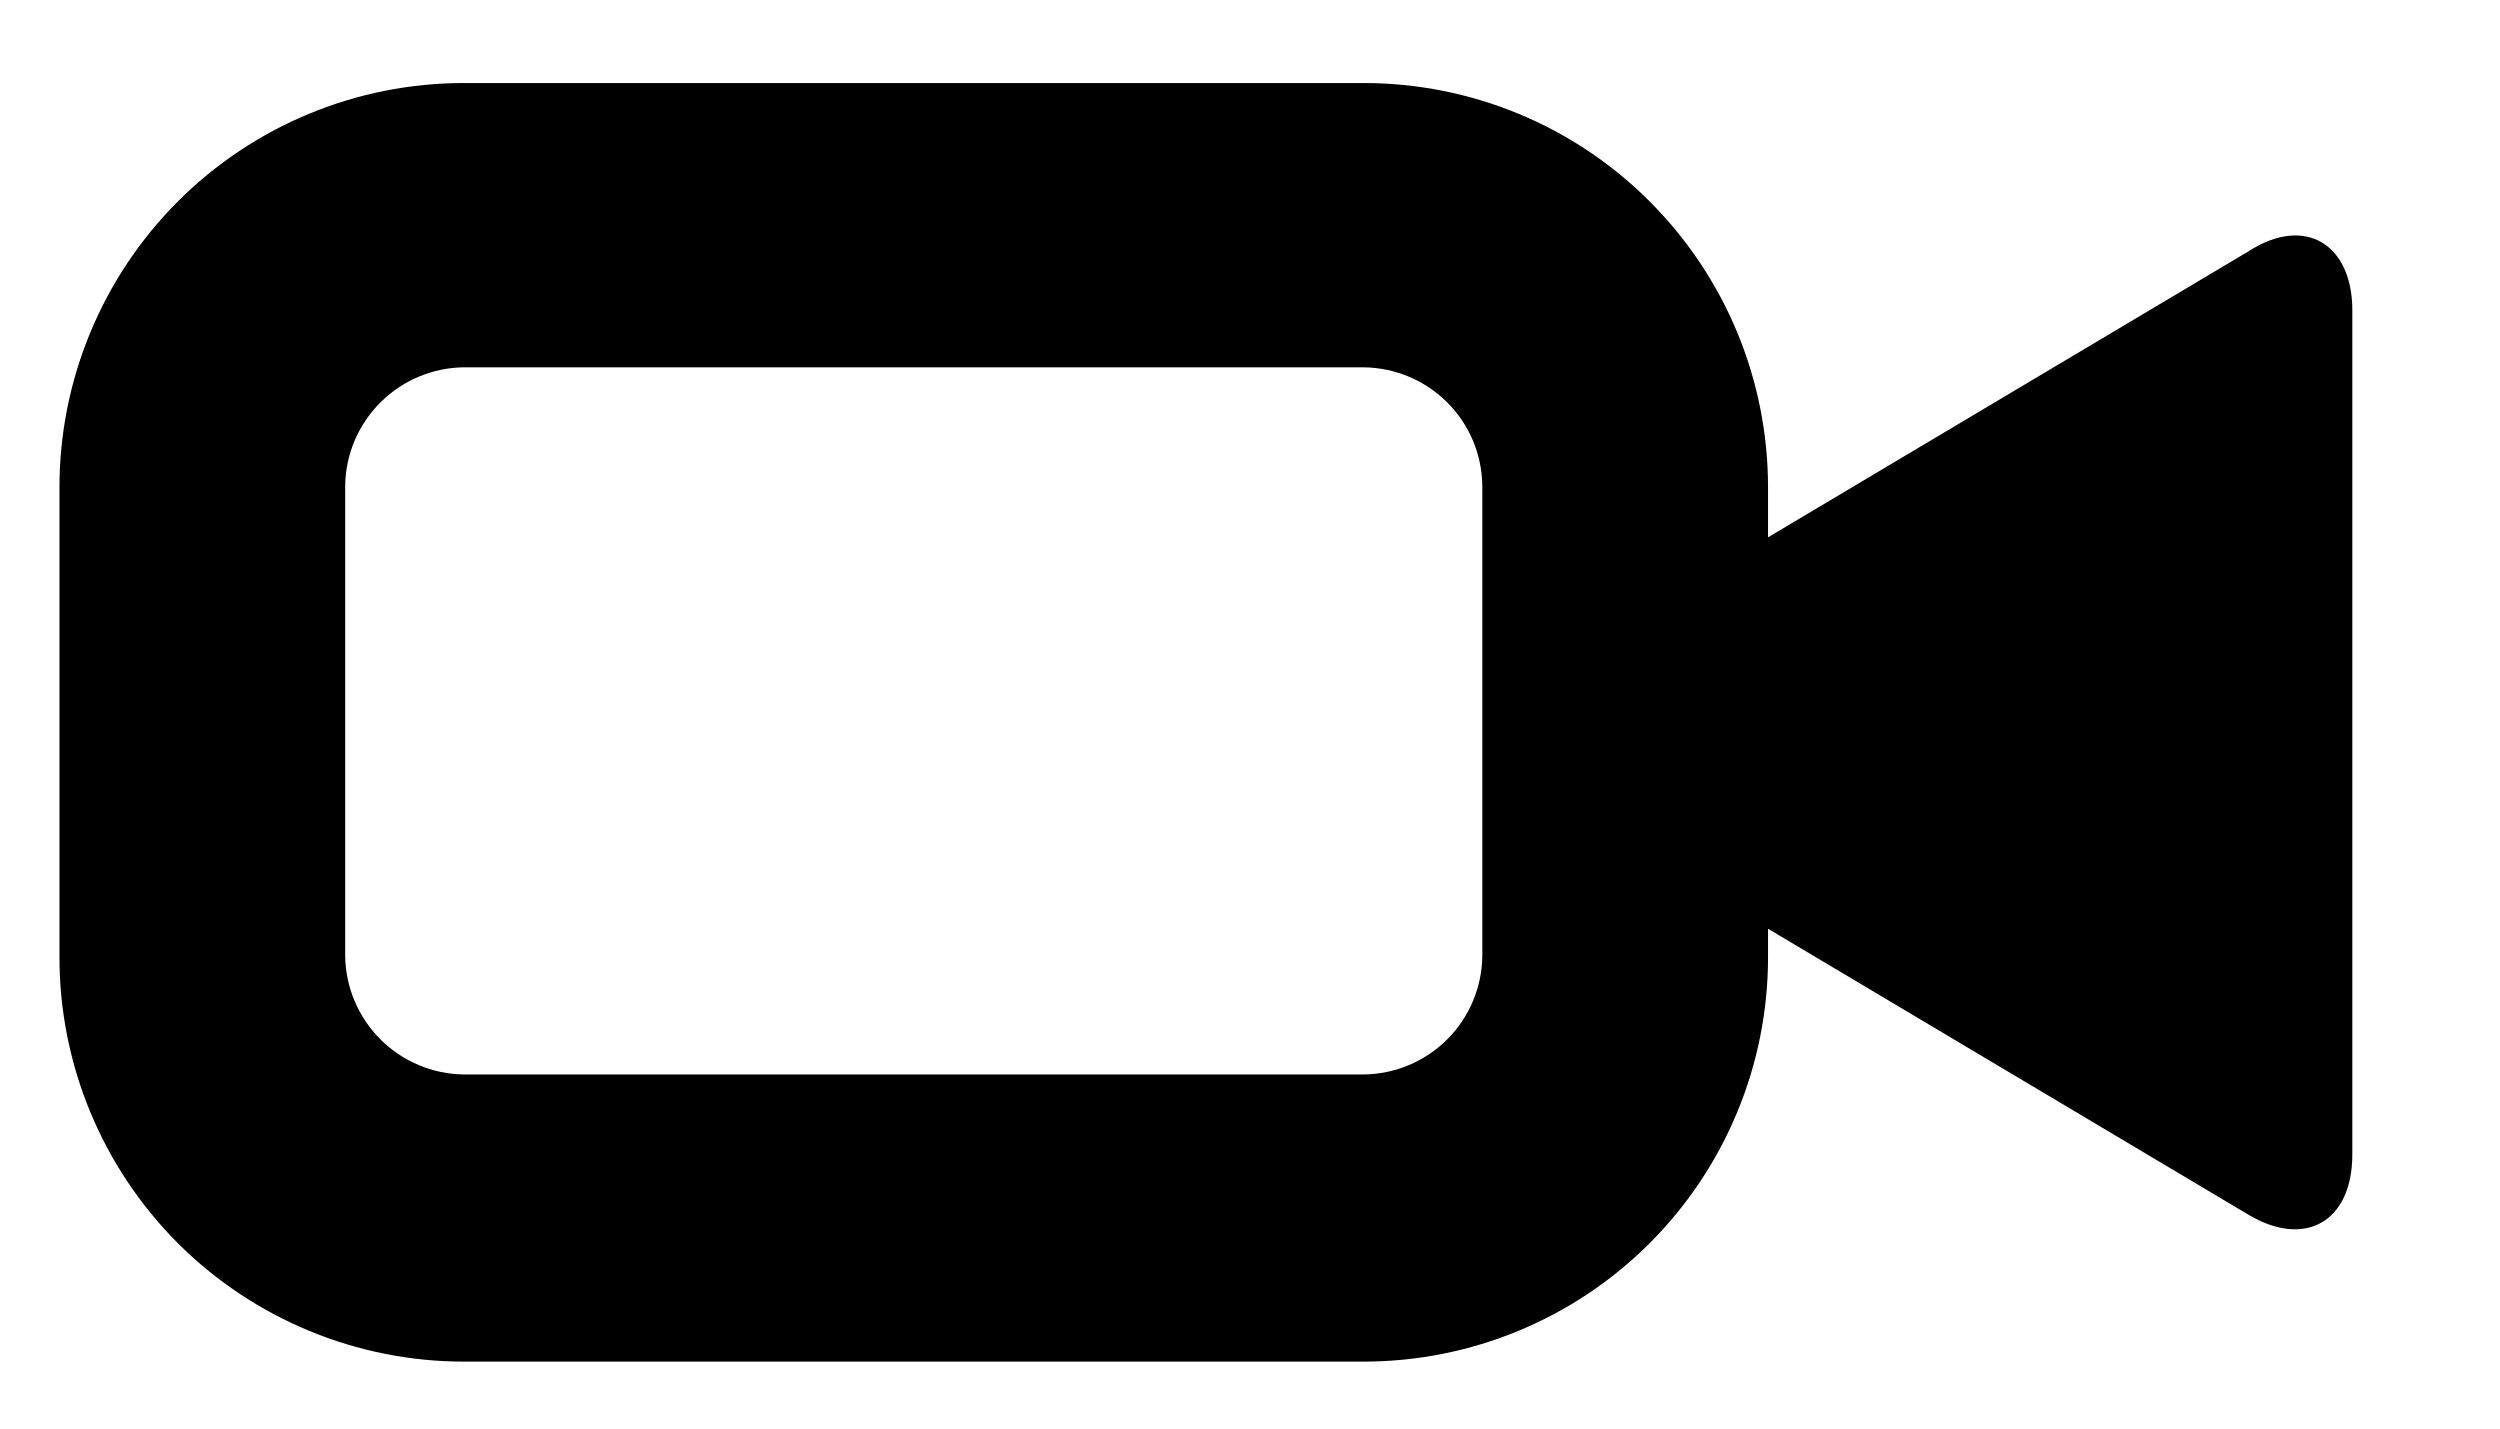
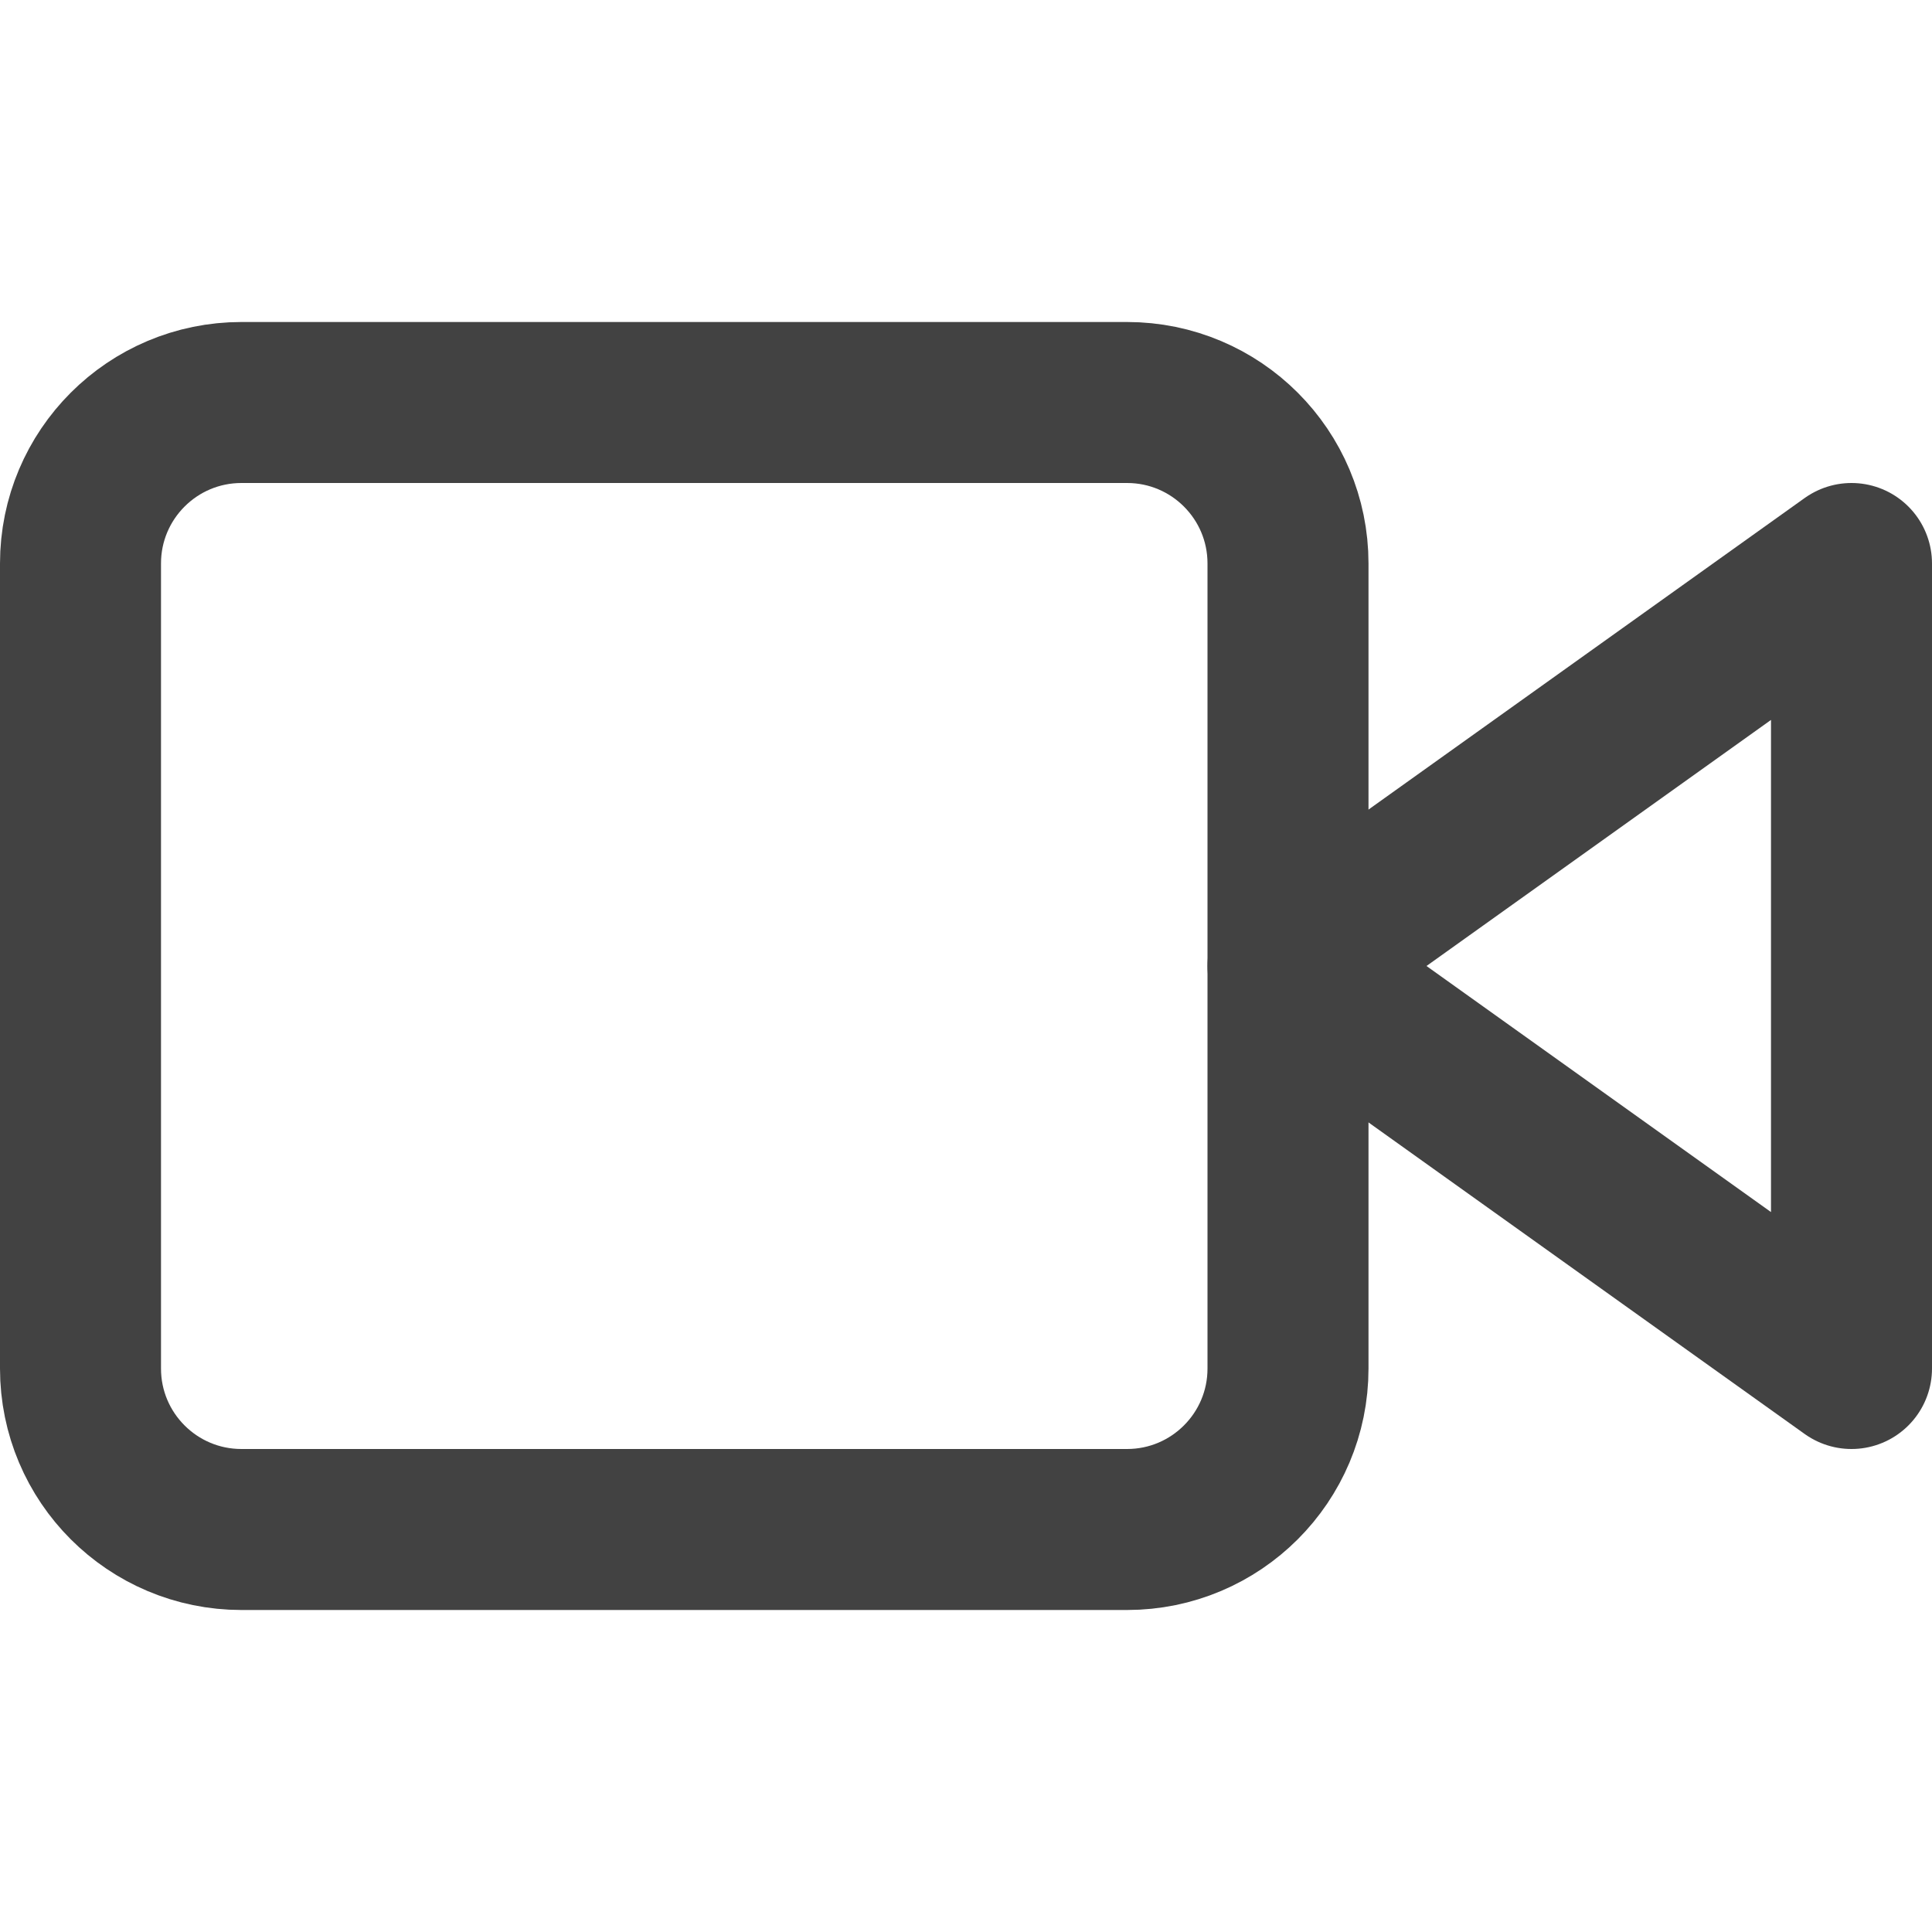
- <svg xmlns="http://www.w3.org/2000/svg" width="14" height="8" viewBox="0 0 14 8">
-   <path d="M12.589 1.409L9.901 3.009V2.729C9.901 2.128 9.663 1.553 9.238 1.128C8.814 0.703 8.238 0.465 7.637 0.465H2.597C1.997 0.465 1.421 0.703 0.996 1.128C0.572 1.553 0.333 2.128 0.333 2.729V5.361C0.333 5.961 0.572 6.537 0.996 6.962C1.421 7.386 1.997 7.625 2.597 7.625H7.637C8.238 7.625 8.814 7.386 9.238 6.962C9.663 6.537 9.901 5.961 9.901 5.361V5.201L12.589 6.801C12.909 6.993 13.173 6.841 13.173 6.465V1.737C13.173 1.369 12.909 1.201 12.589 1.409ZM8.301 5.353C8.299 5.528 8.229 5.696 8.105 5.82C7.981 5.944 7.813 6.015 7.637 6.017H2.597C2.422 6.015 2.254 5.944 2.13 5.82C2.006 5.696 1.935 5.528 1.933 5.353V2.721C1.935 2.545 2.006 2.378 2.13 2.254C2.254 2.13 2.422 2.059 2.597 2.057H7.637C7.813 2.059 7.981 2.13 8.105 2.254C8.229 2.378 8.299 2.545 8.301 2.721V5.353Z" />
+ <svg xmlns="http://www.w3.org/2000/svg" width="24" height="24" viewBox="0 0 24 24" fill="none">
+   <path d="M23 7L16 12L23 17V7Z" stroke="#424242" stroke-width="2" stroke-linecap="round" stroke-linejoin="round" />
+   <path d="M14 5H3C1.895 5 1 5.895 1 7V17C1 18.105 1.895 19 3 19H14C15.105 19 16 18.105 16 17V7C16 5.895 15.105 5 14 5Z" stroke="#424242" stroke-width="2" stroke-linecap="round" stroke-linejoin="round" />
</svg>
